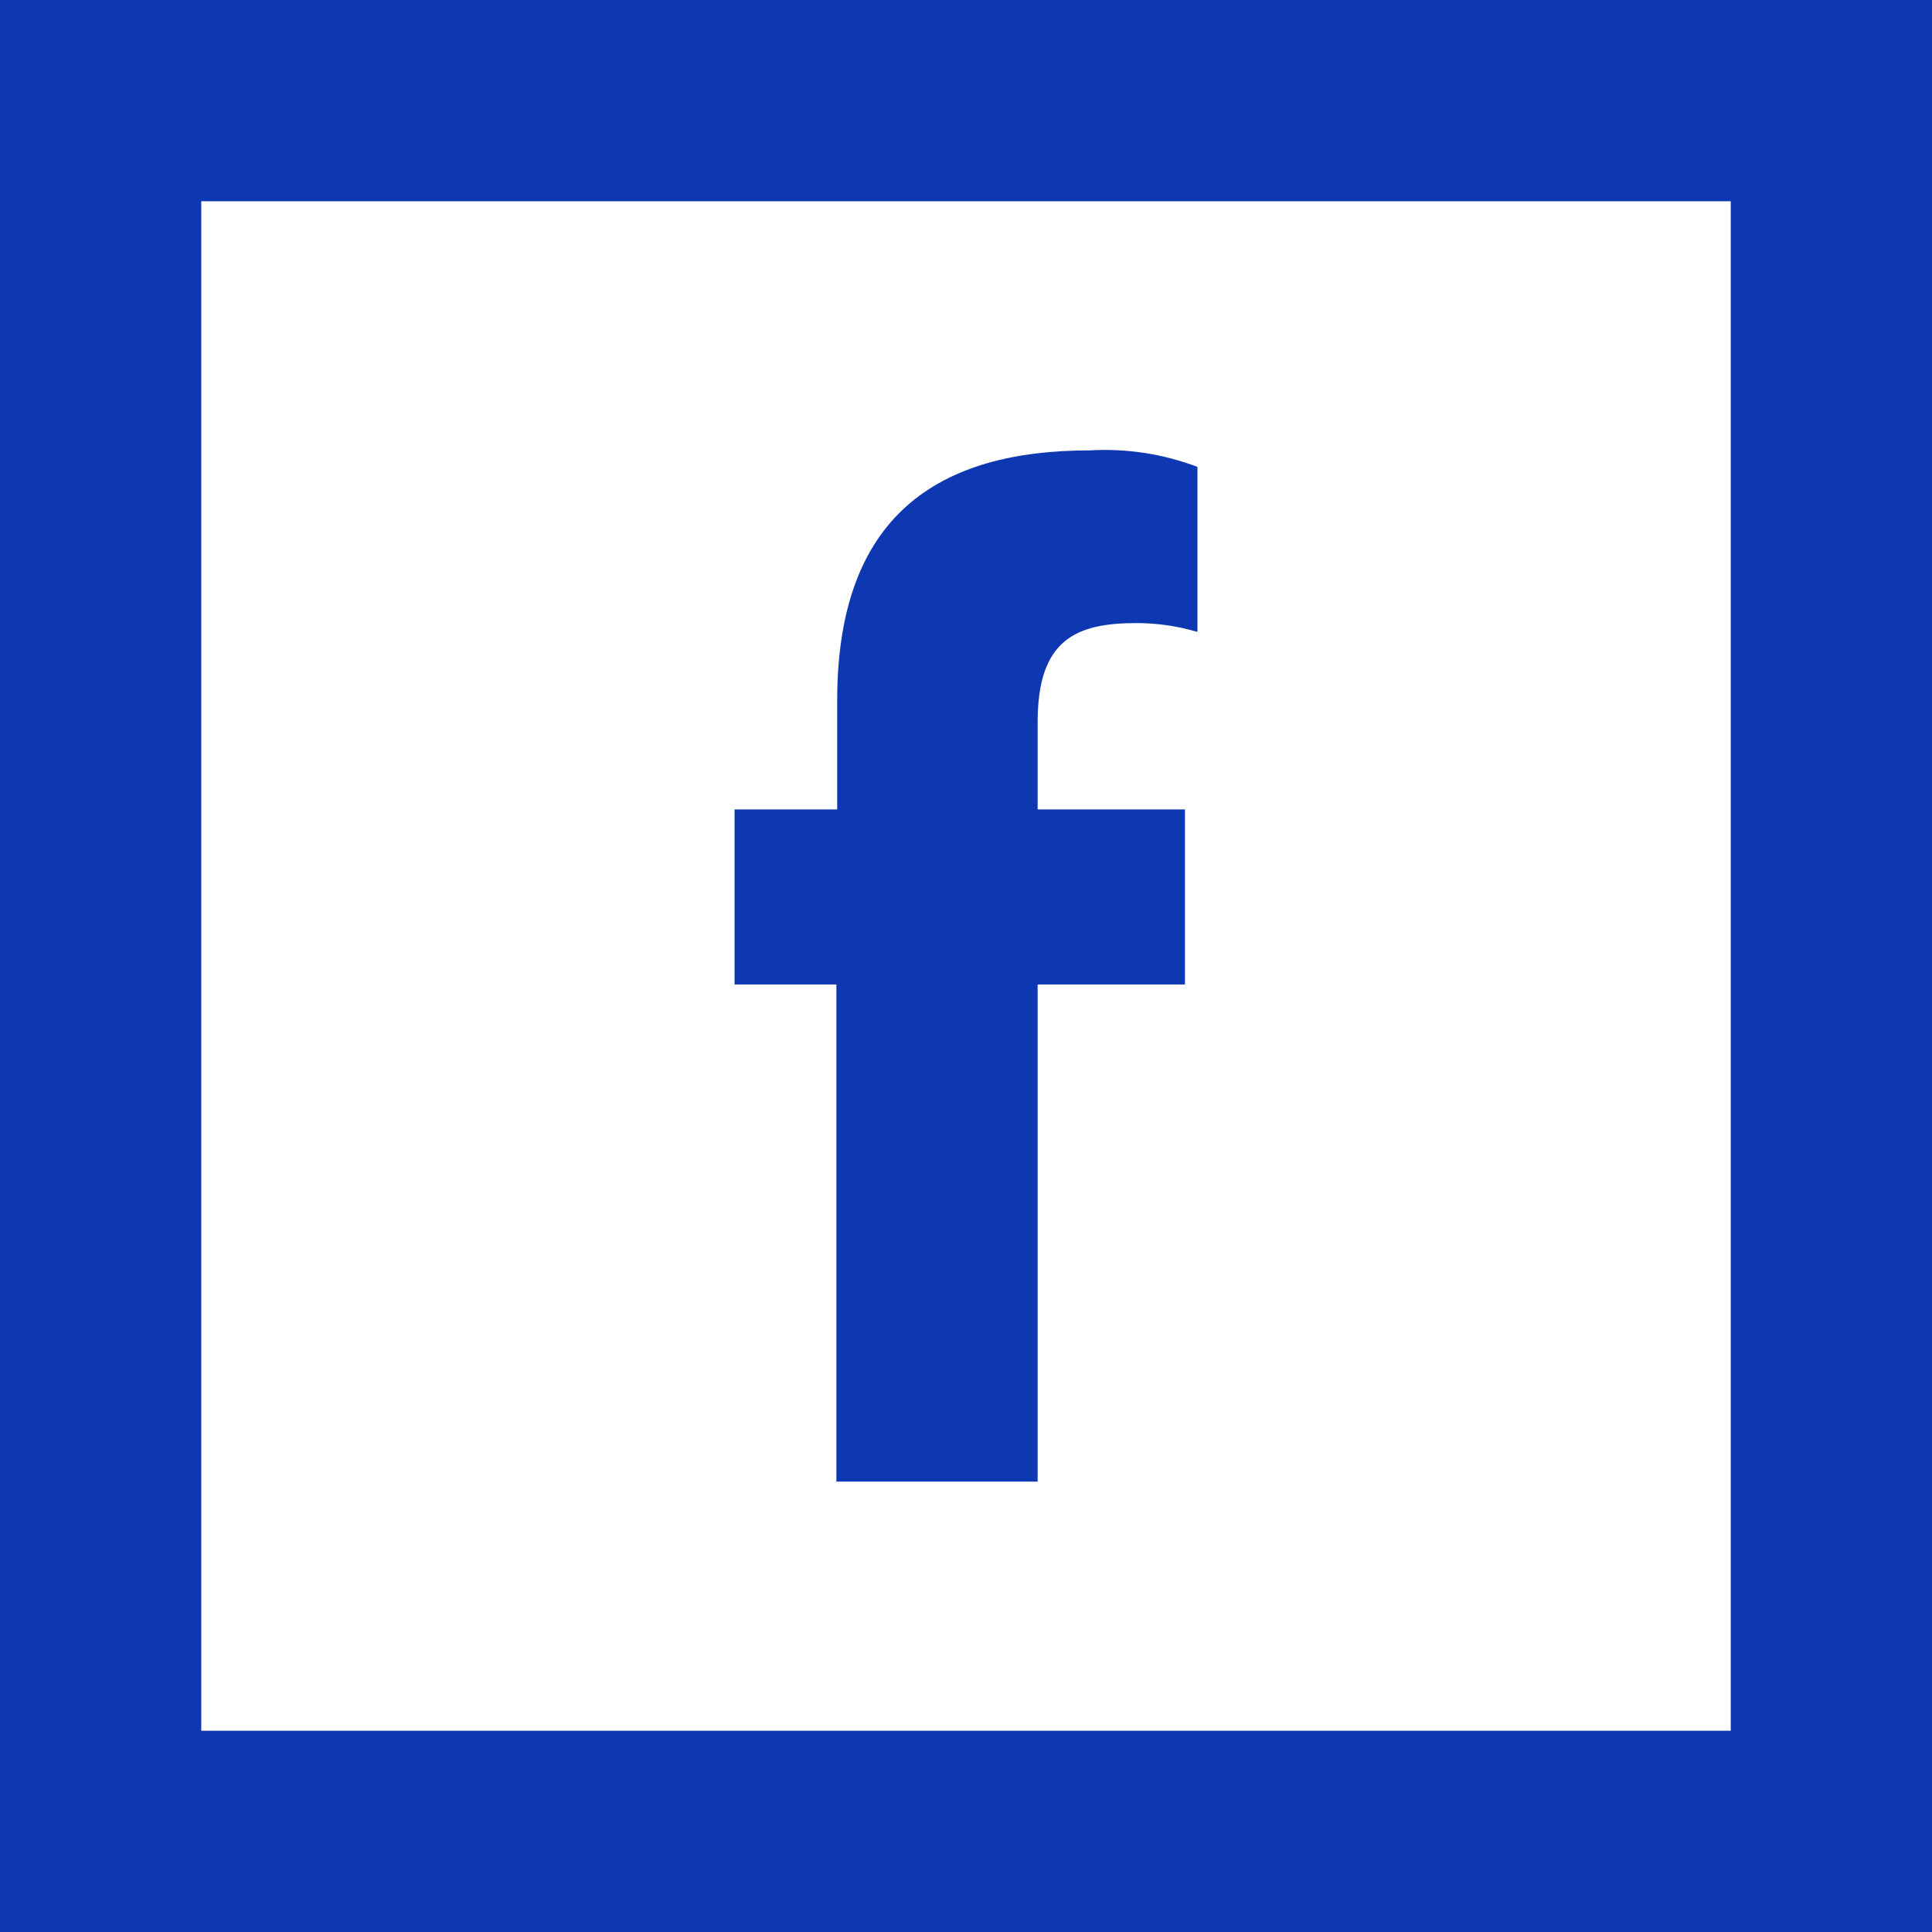
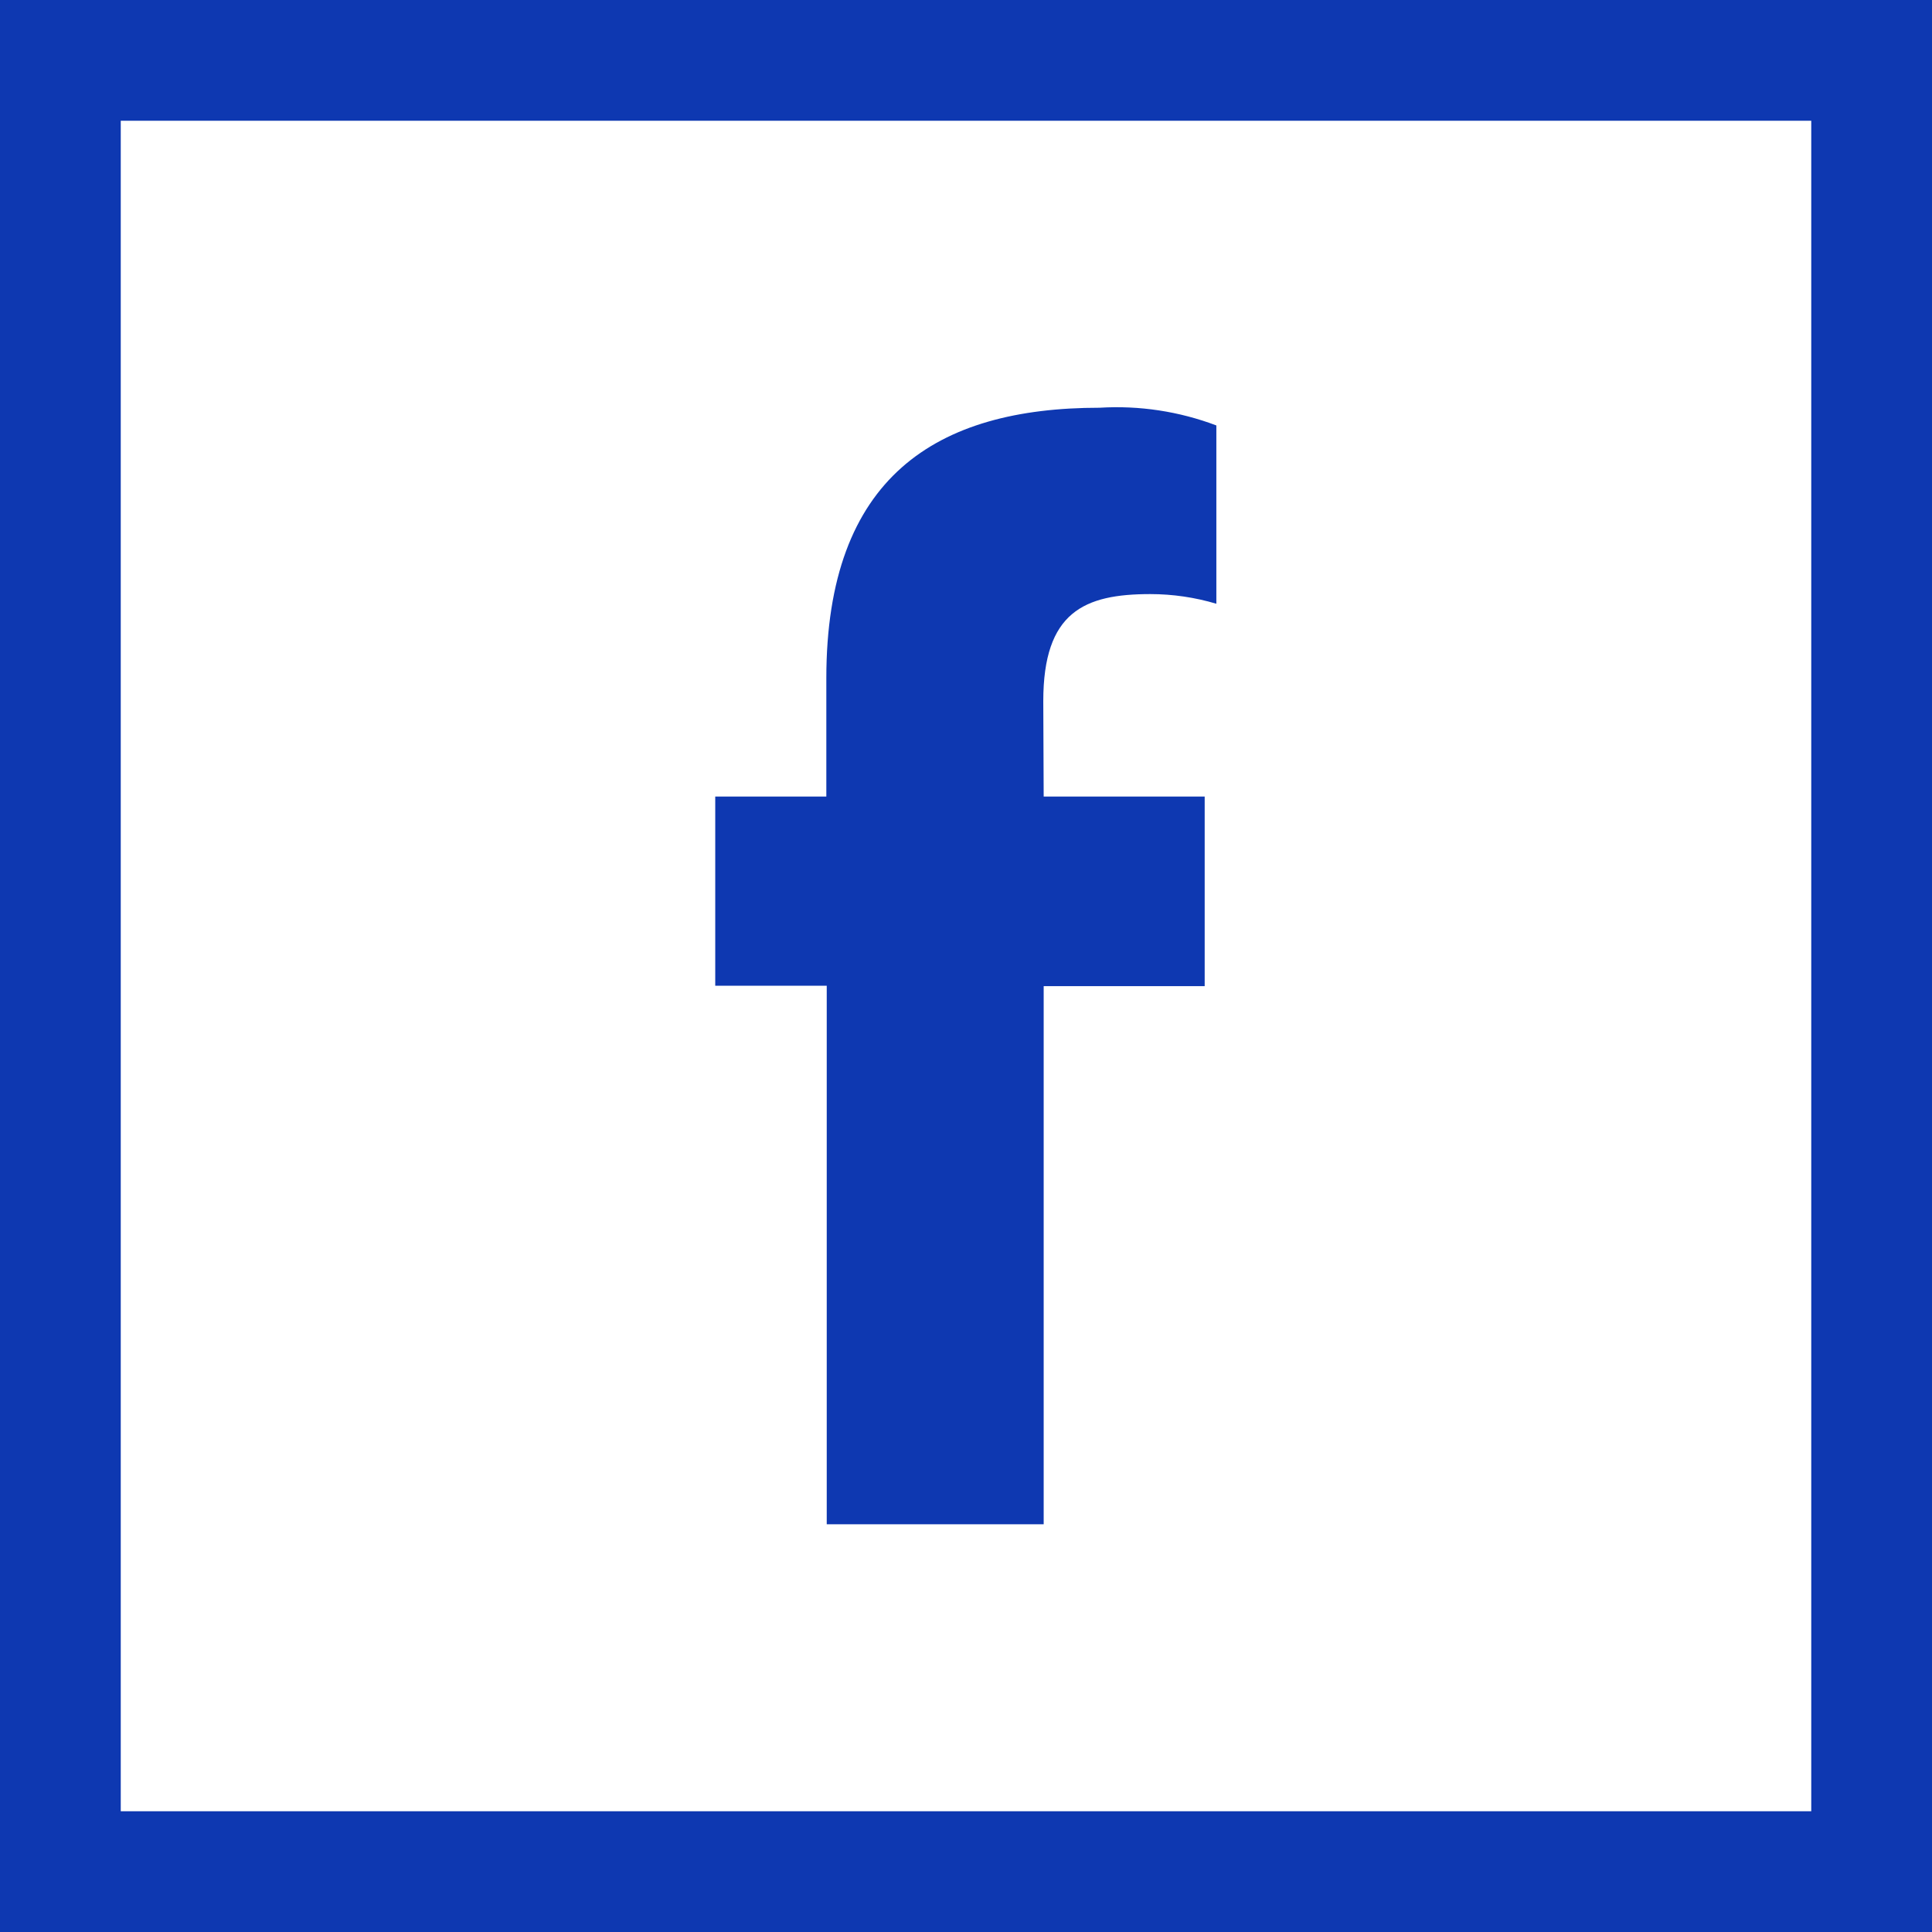
<svg xmlns="http://www.w3.org/2000/svg" id="Layer_1" data-name="Layer 1" viewBox="0 0 48 48">
  <defs>
    <style>.cls-1{fill:#0e38b1;}</style>
  </defs>
-   <path class="cls-1" d="M43,5V43H5V5H43m5-5H0V48H48V0Z" />
-   <path class="cls-1" d="M25.78,20.11h3.66v4.35H25.78V36.81h-5V24.46H18.25V20.11H20.8V17.4c0-4.6,2.52-6.21,6.27-6.21a6.47,6.47,0,0,1,2.68.41v4.1a5.32,5.32,0,0,0-1.51-.22c-1.51,0-2.46.41-2.46,2.46Z" />
+   <path class="cls-1" d="M25.93,19.79h4v4.71h-4V37.87H20.54V24.49H17.77V19.79h2.76V16.85c0-5,2.73-6.72,6.79-6.72a7,7,0,0,1,2.9.44V15a5.75,5.75,0,0,0-1.64-.24c-1.64,0-2.66.44-2.66,2.66Z" />
+   <path class="cls-1" d="M45,3V45H3V3H45m3-3H0V48H48V0Z" />
</svg>
